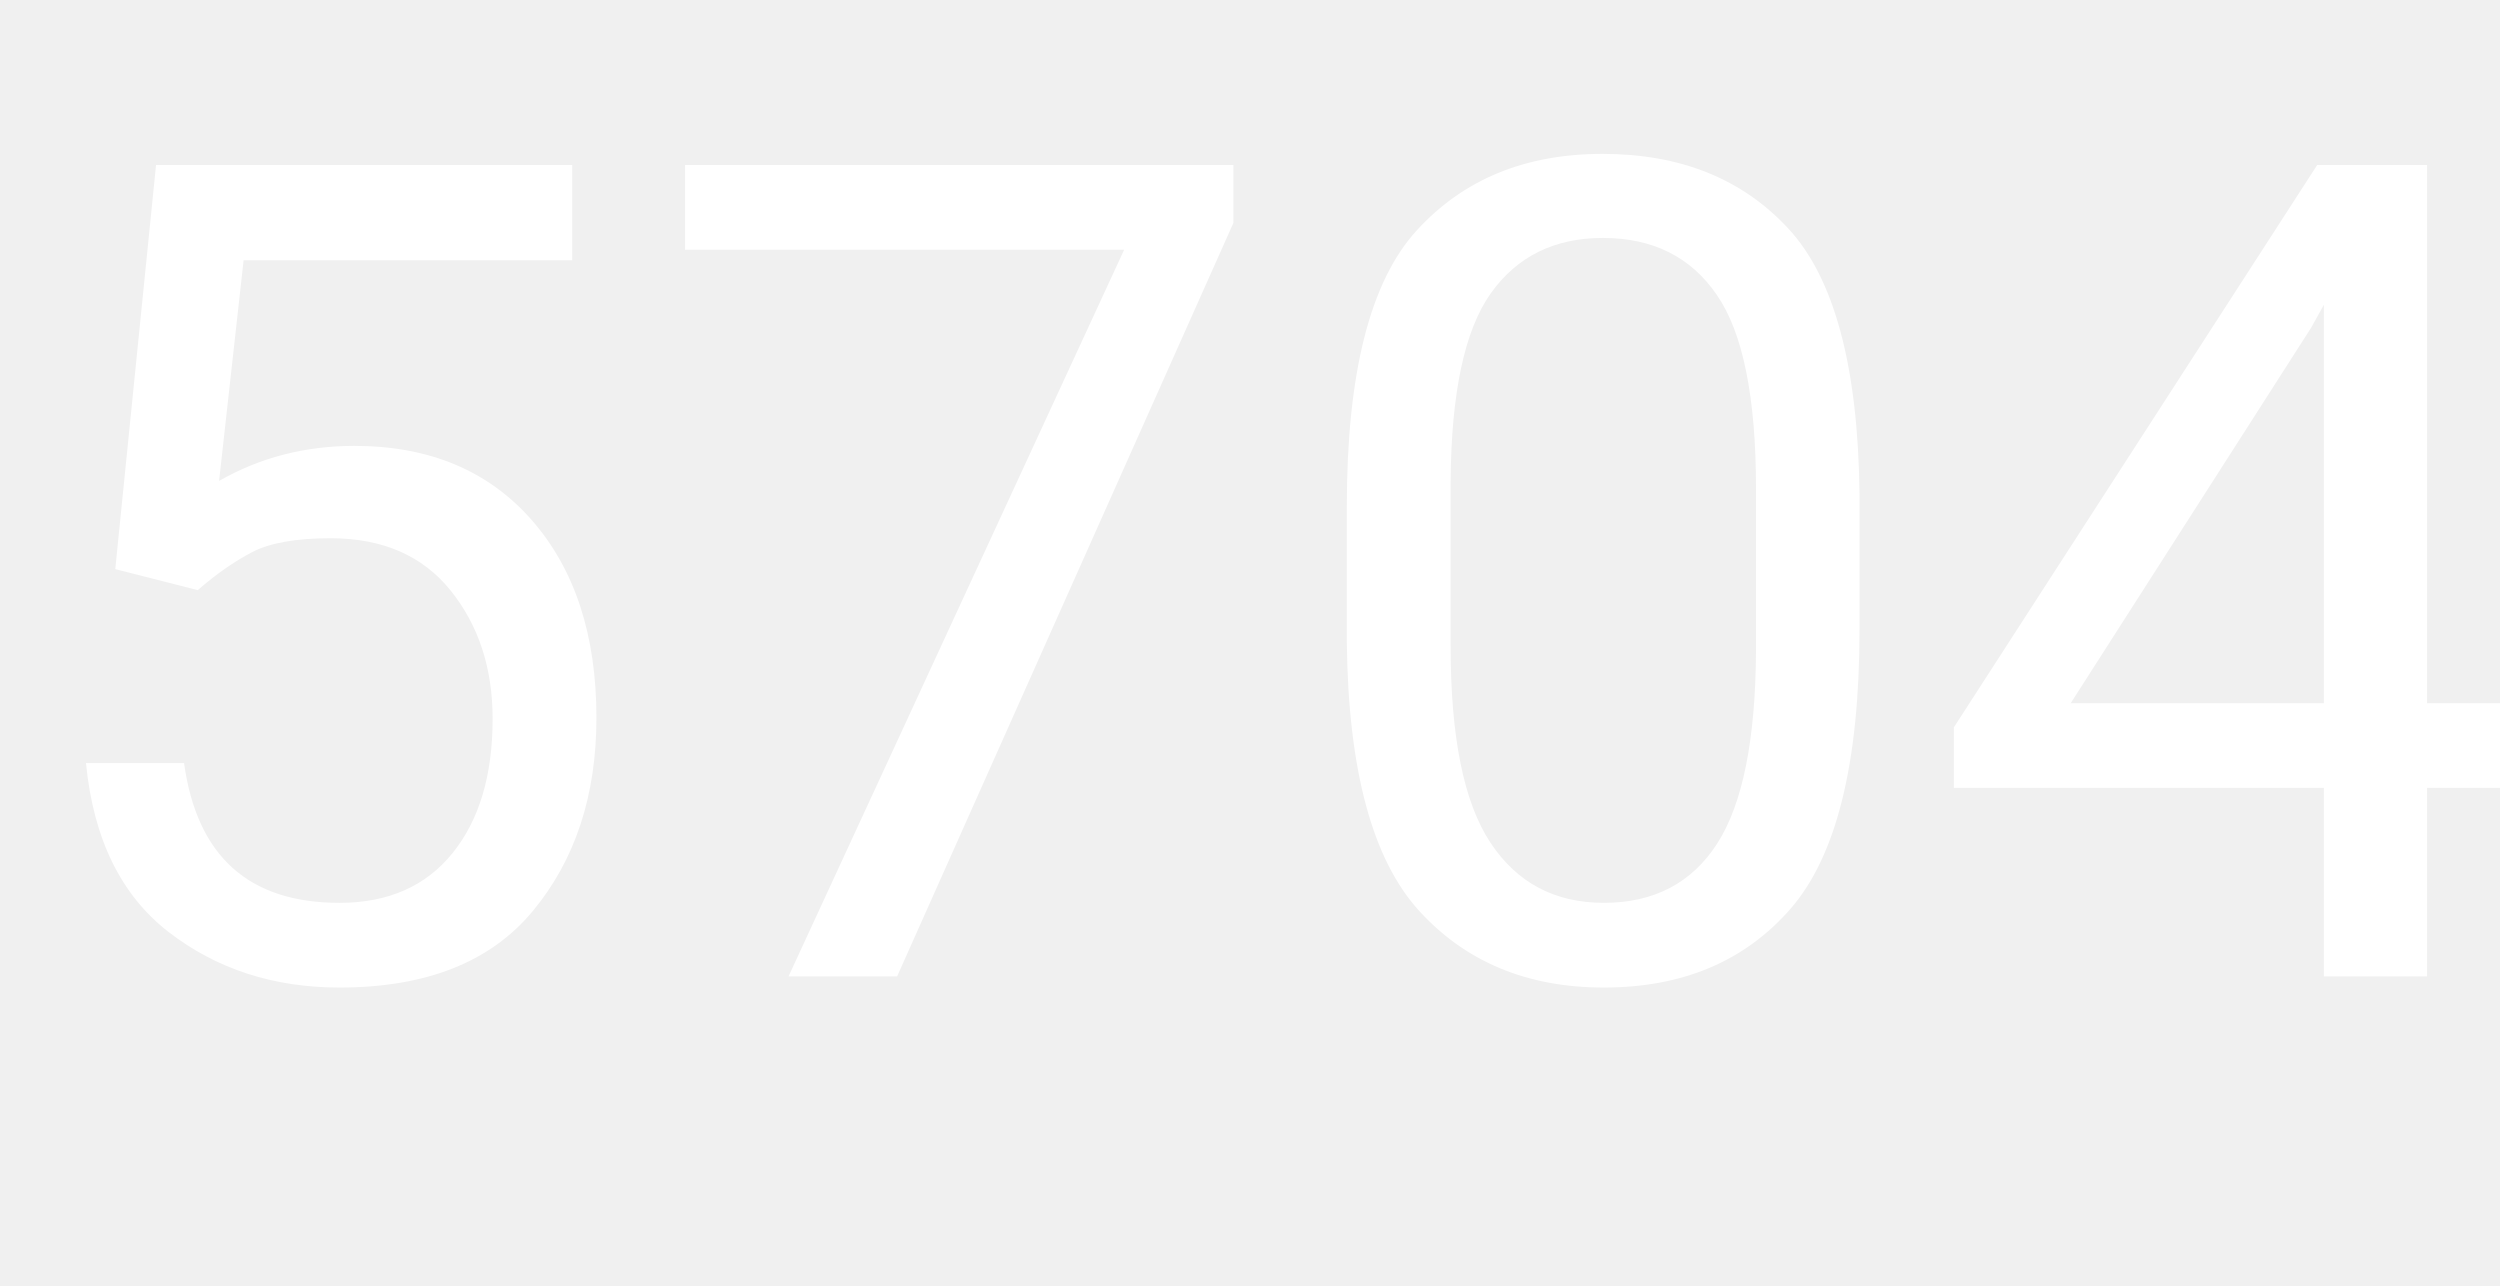
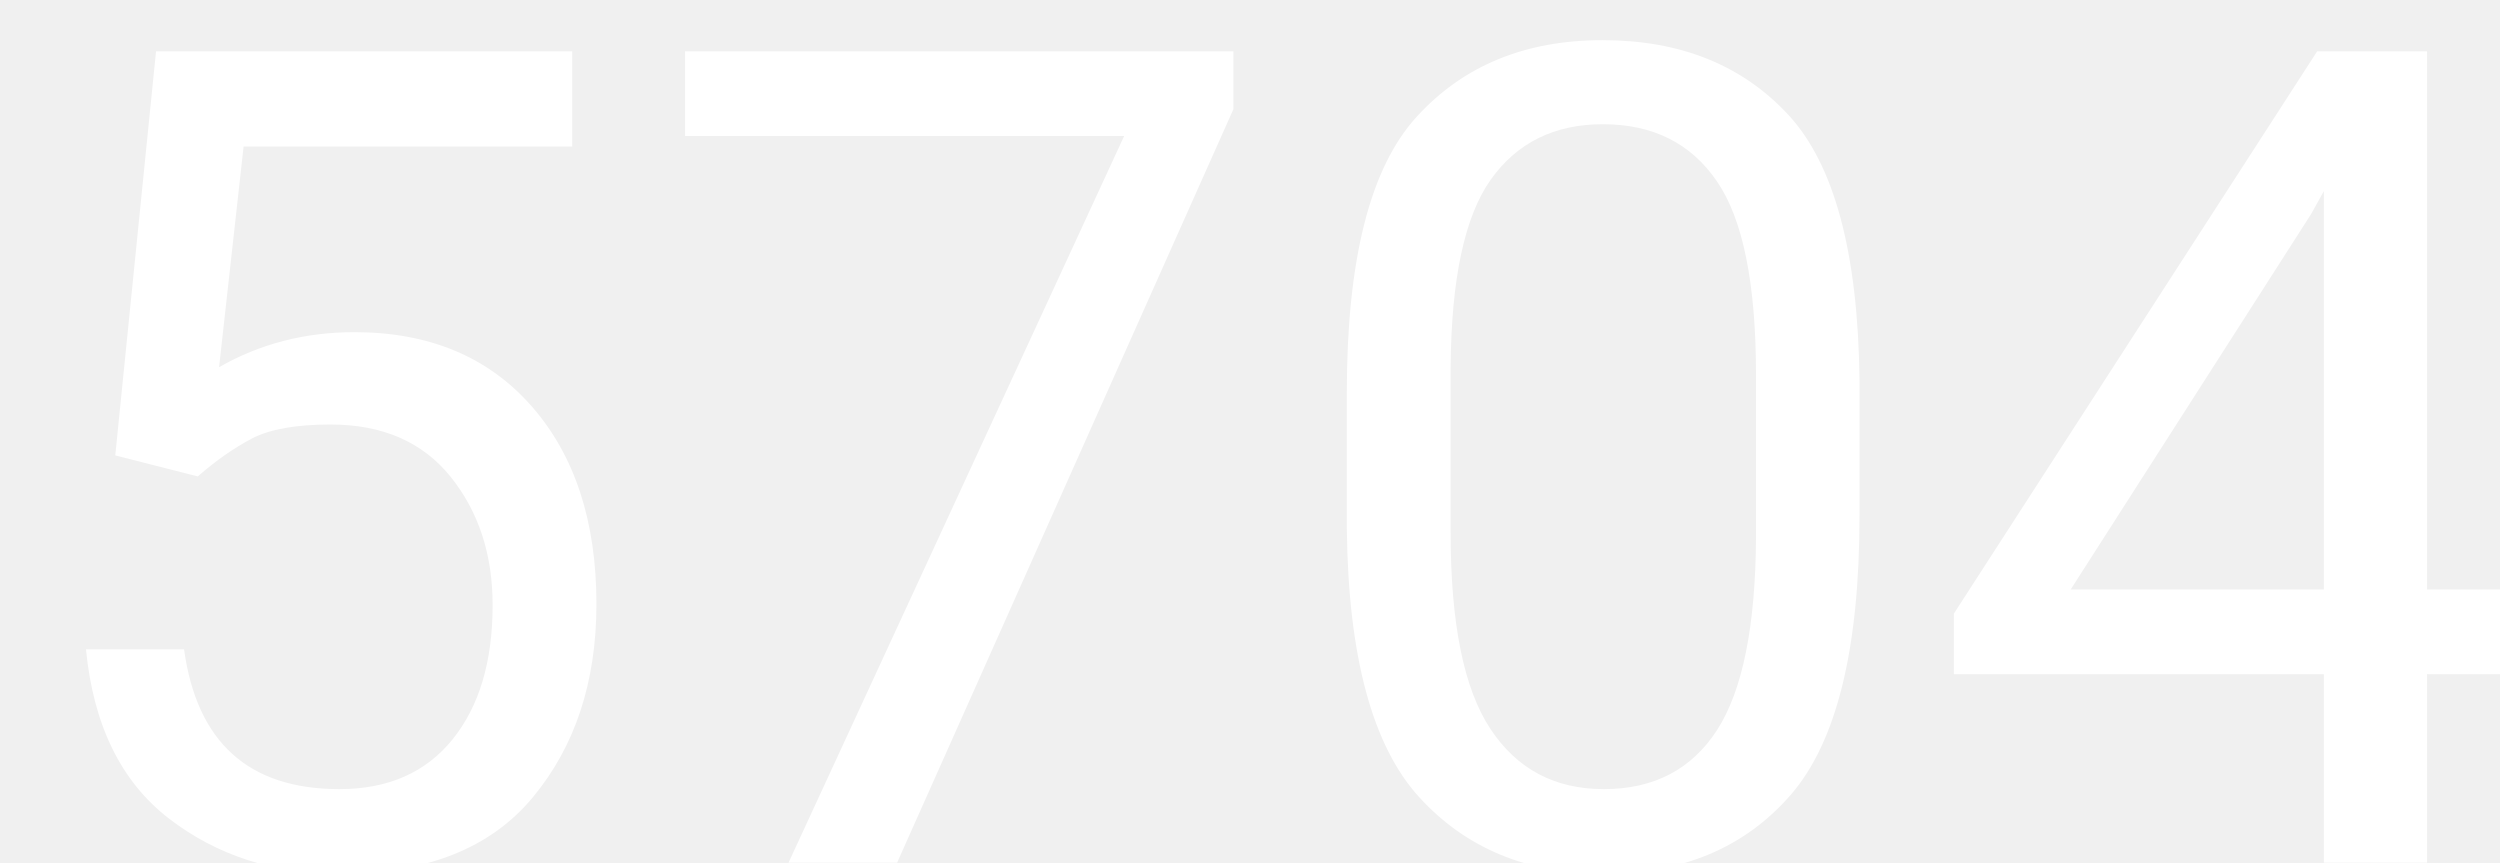
- <svg xmlns="http://www.w3.org/2000/svg" viewBox="0 0 122.67 63.08">
+ <svg xmlns="http://www.w3.org/2000/svg" viewBox="0 0 122.67 42.33">
  <g id="Layer_2" data-name="Layer 2">
    <g id="Card_Profile_3" data-name="Card Profile 3">
      <g id="_6038" data-name="6038">
-         <text transform="translate(0 47.91)" style="font-size:56px;fill:#fff;font-family:Roboto-Thin, Roboto">5704</text>
+         <text transform="translate(0 42.33)" style="font-size:56px;fill:#fff;font-family:Roboto-Thin, Roboto">5704</text>
      </g>
    </g>
  </g>
</svg>
